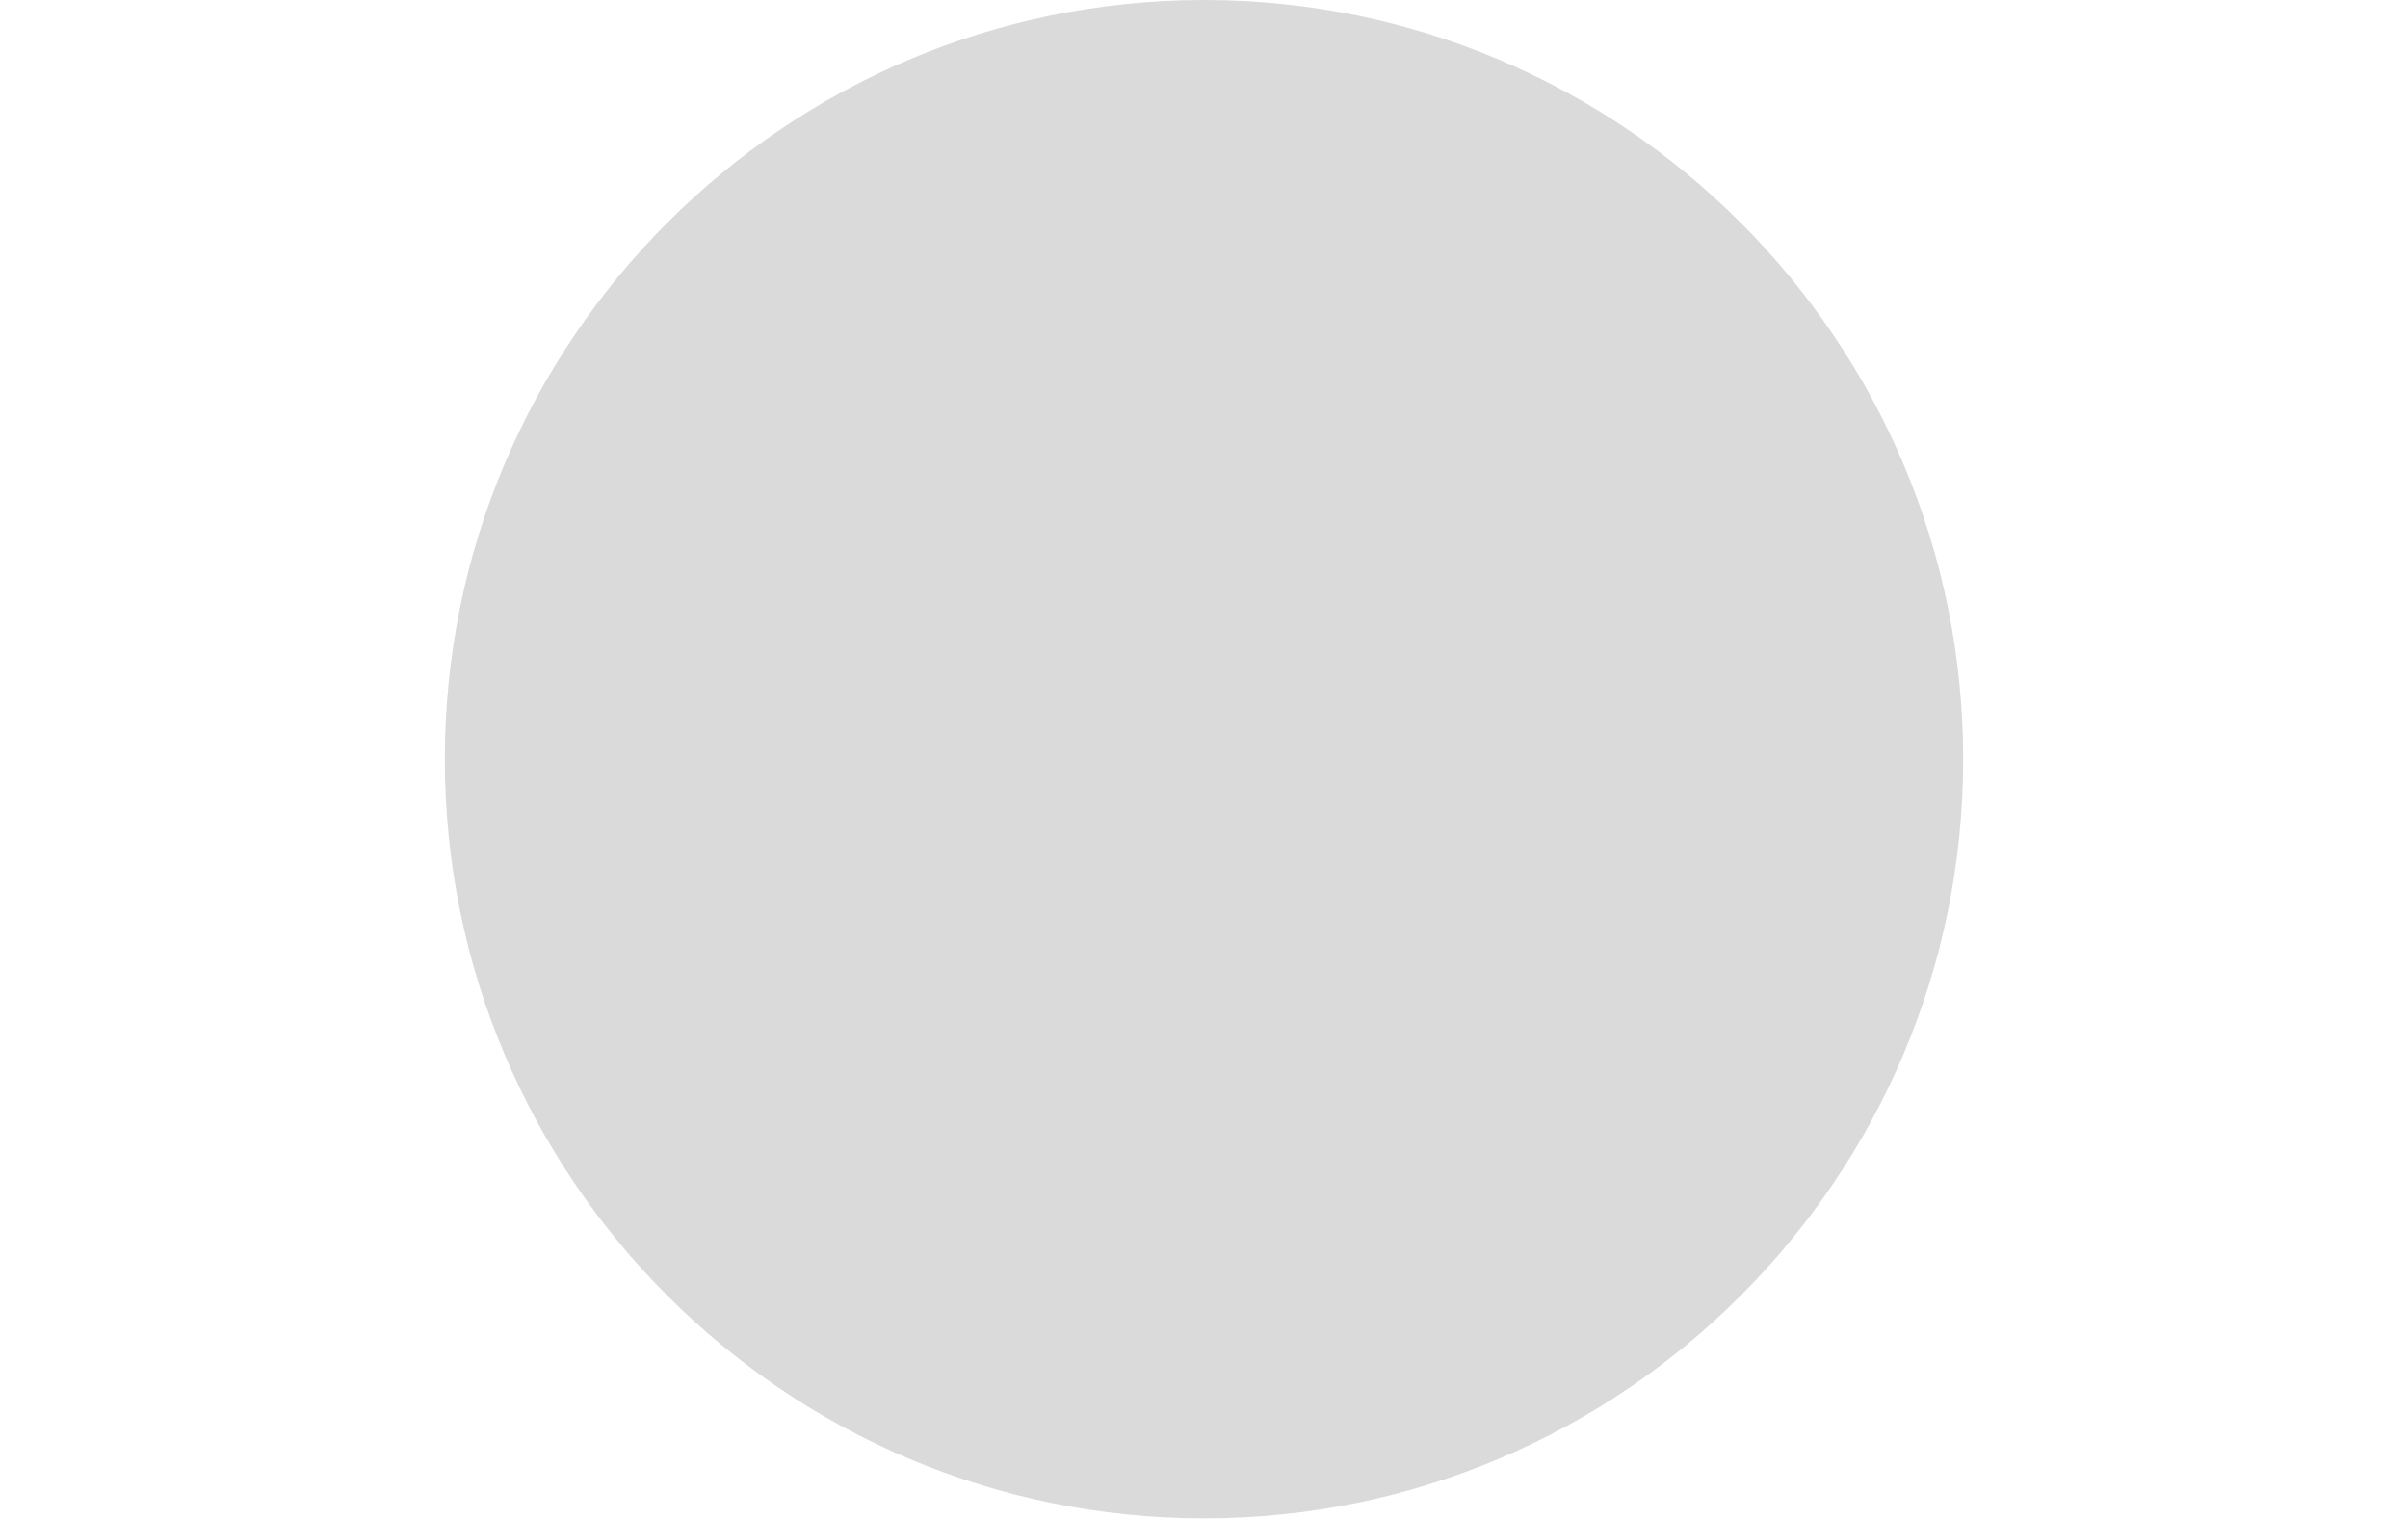
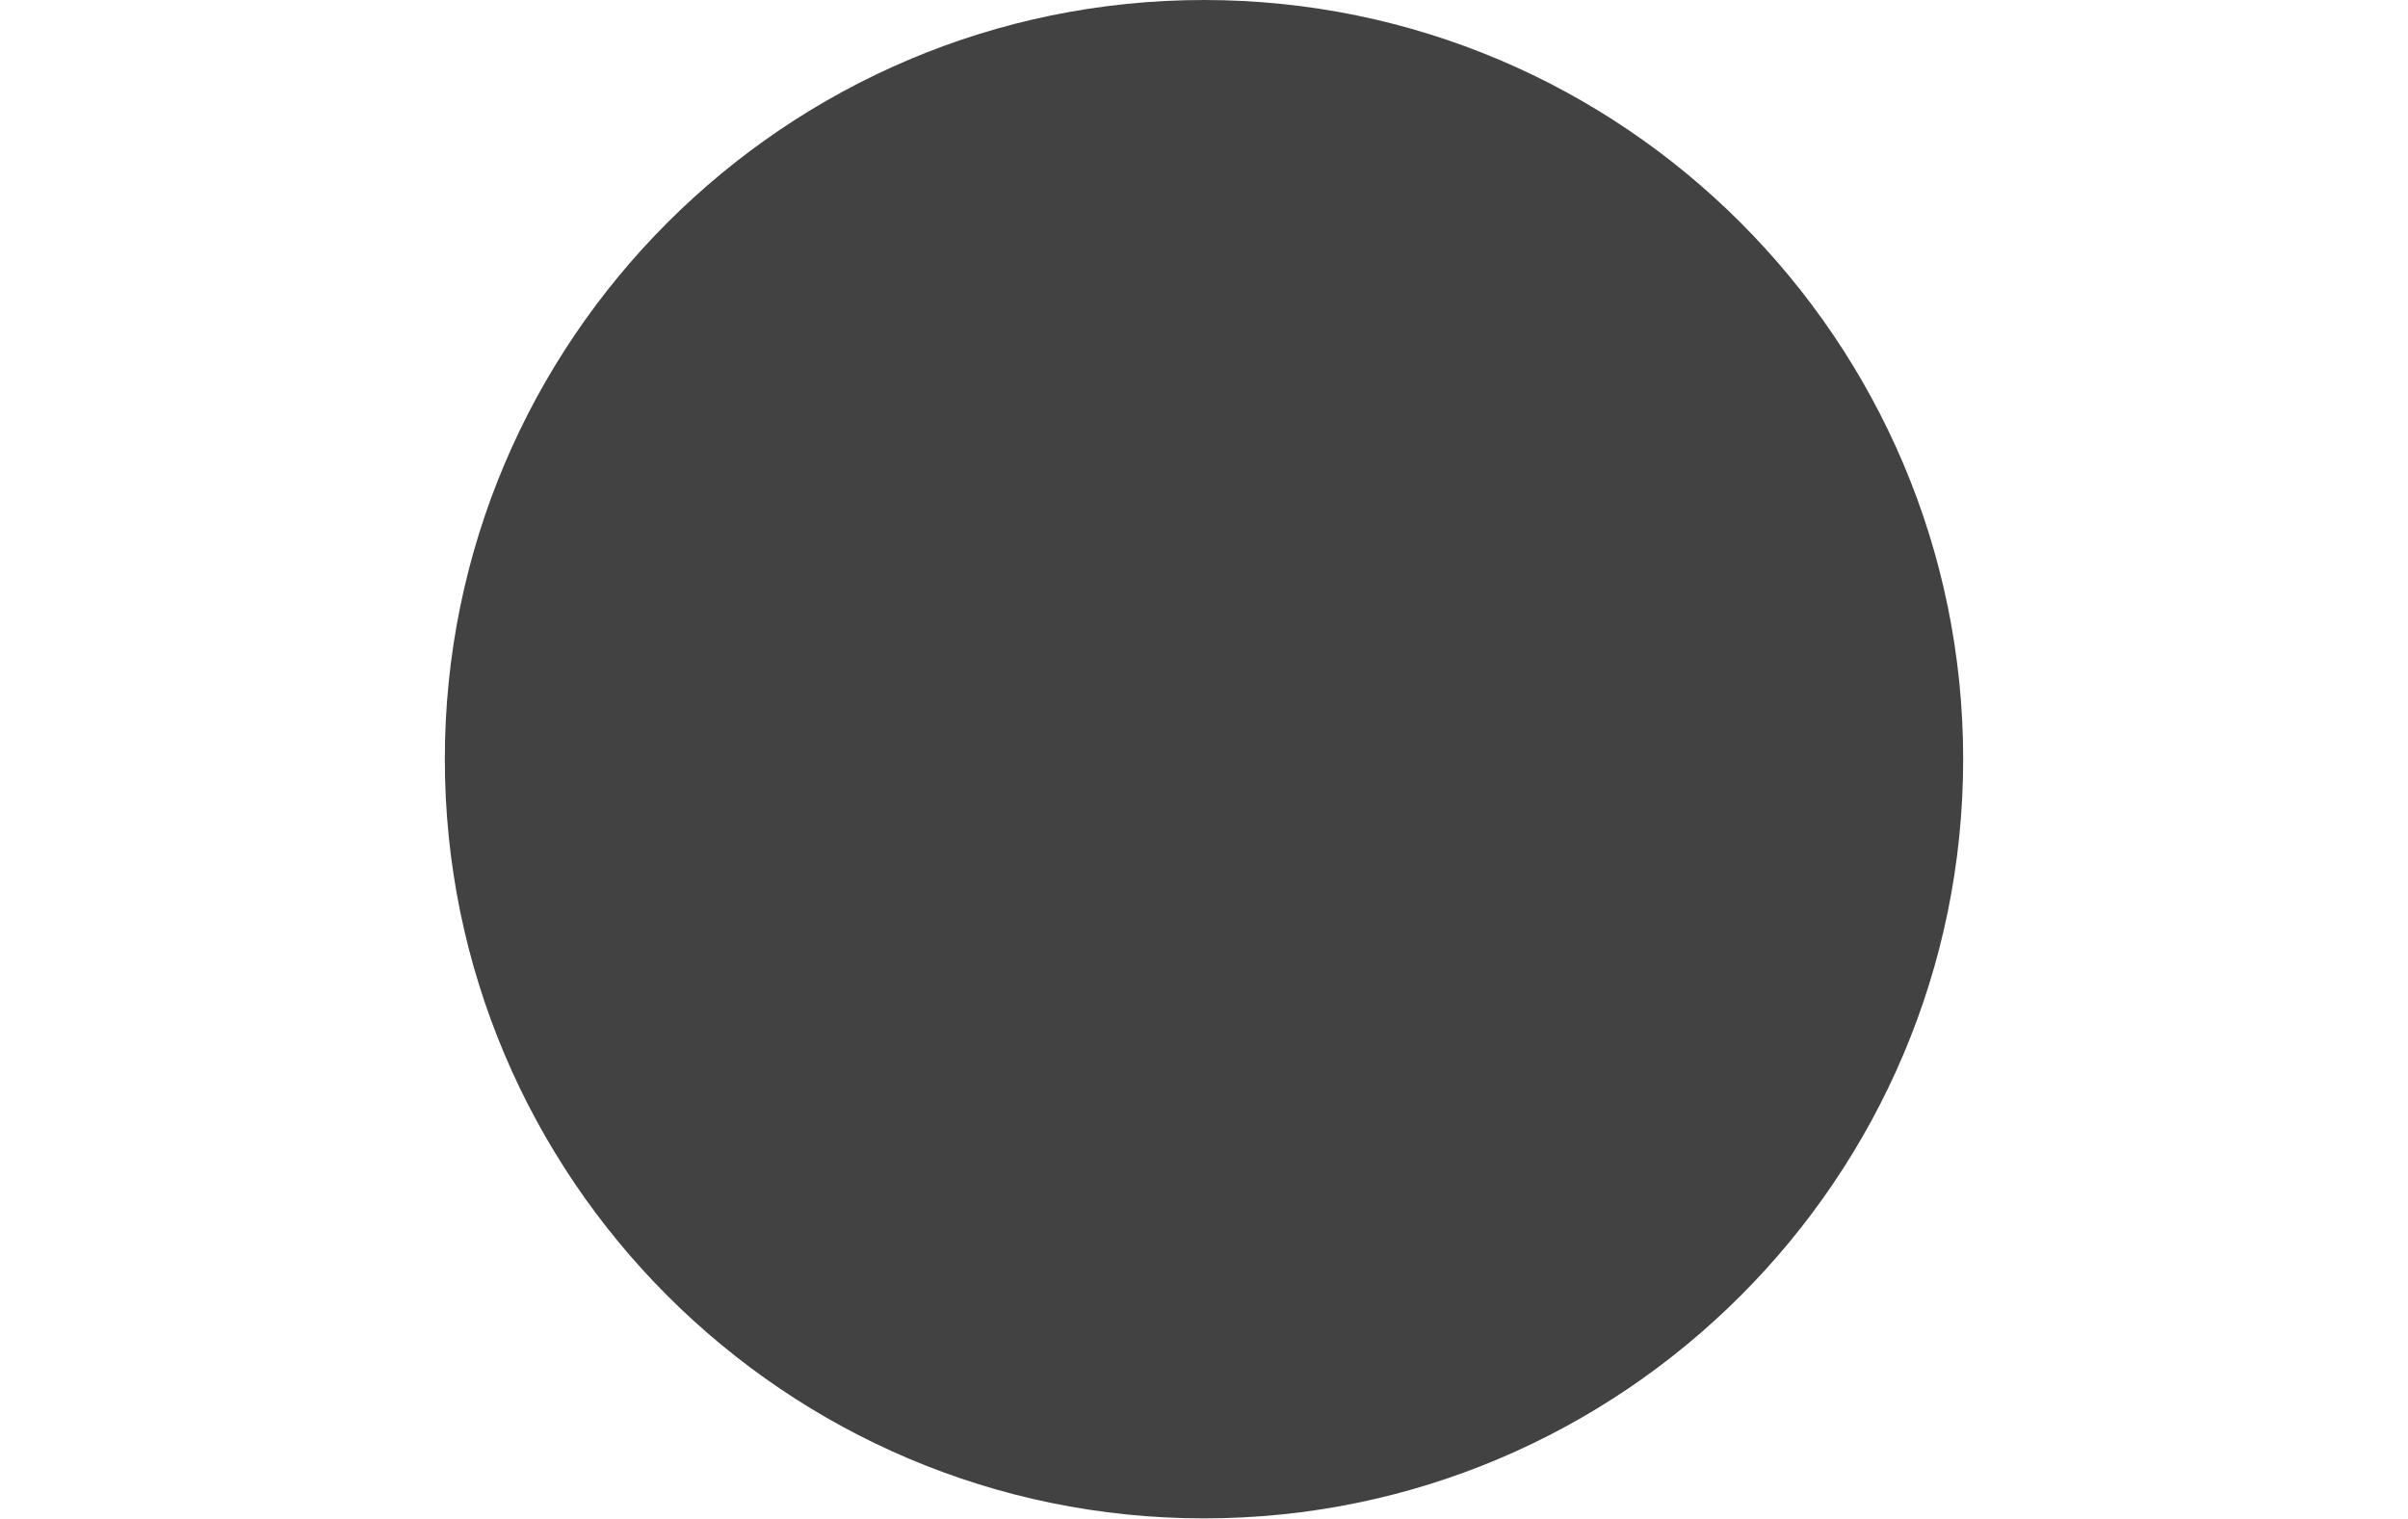
<svg xmlns="http://www.w3.org/2000/svg" version="1.1" id="Layer_1" x="0px" y="0px" viewBox="0 0 512 512" style="enable-background:new 0 0 512 512;" xml:space="preserve" width="812px" height="512px">
  <g>
    <g>
      <g>
-         <path d="M256,0C114.837,0,0,114.837,0,256s114.837,256,256,256s256-114.837,256-256S397.163,0,256,0z" data-original="#000000" class="active-path" data-old_color="#000000" fill="#DADADA" />
+         <path d="M256,0C114.837,0,0,114.837,0,256s114.837,256,256,256s256-114.837,256-256S397.163,0,256,0z" data-original="#000000" class="active-path" data-old_color="#000000" fill="#424242" />
      </g>
    </g>
  </g>
</svg>
